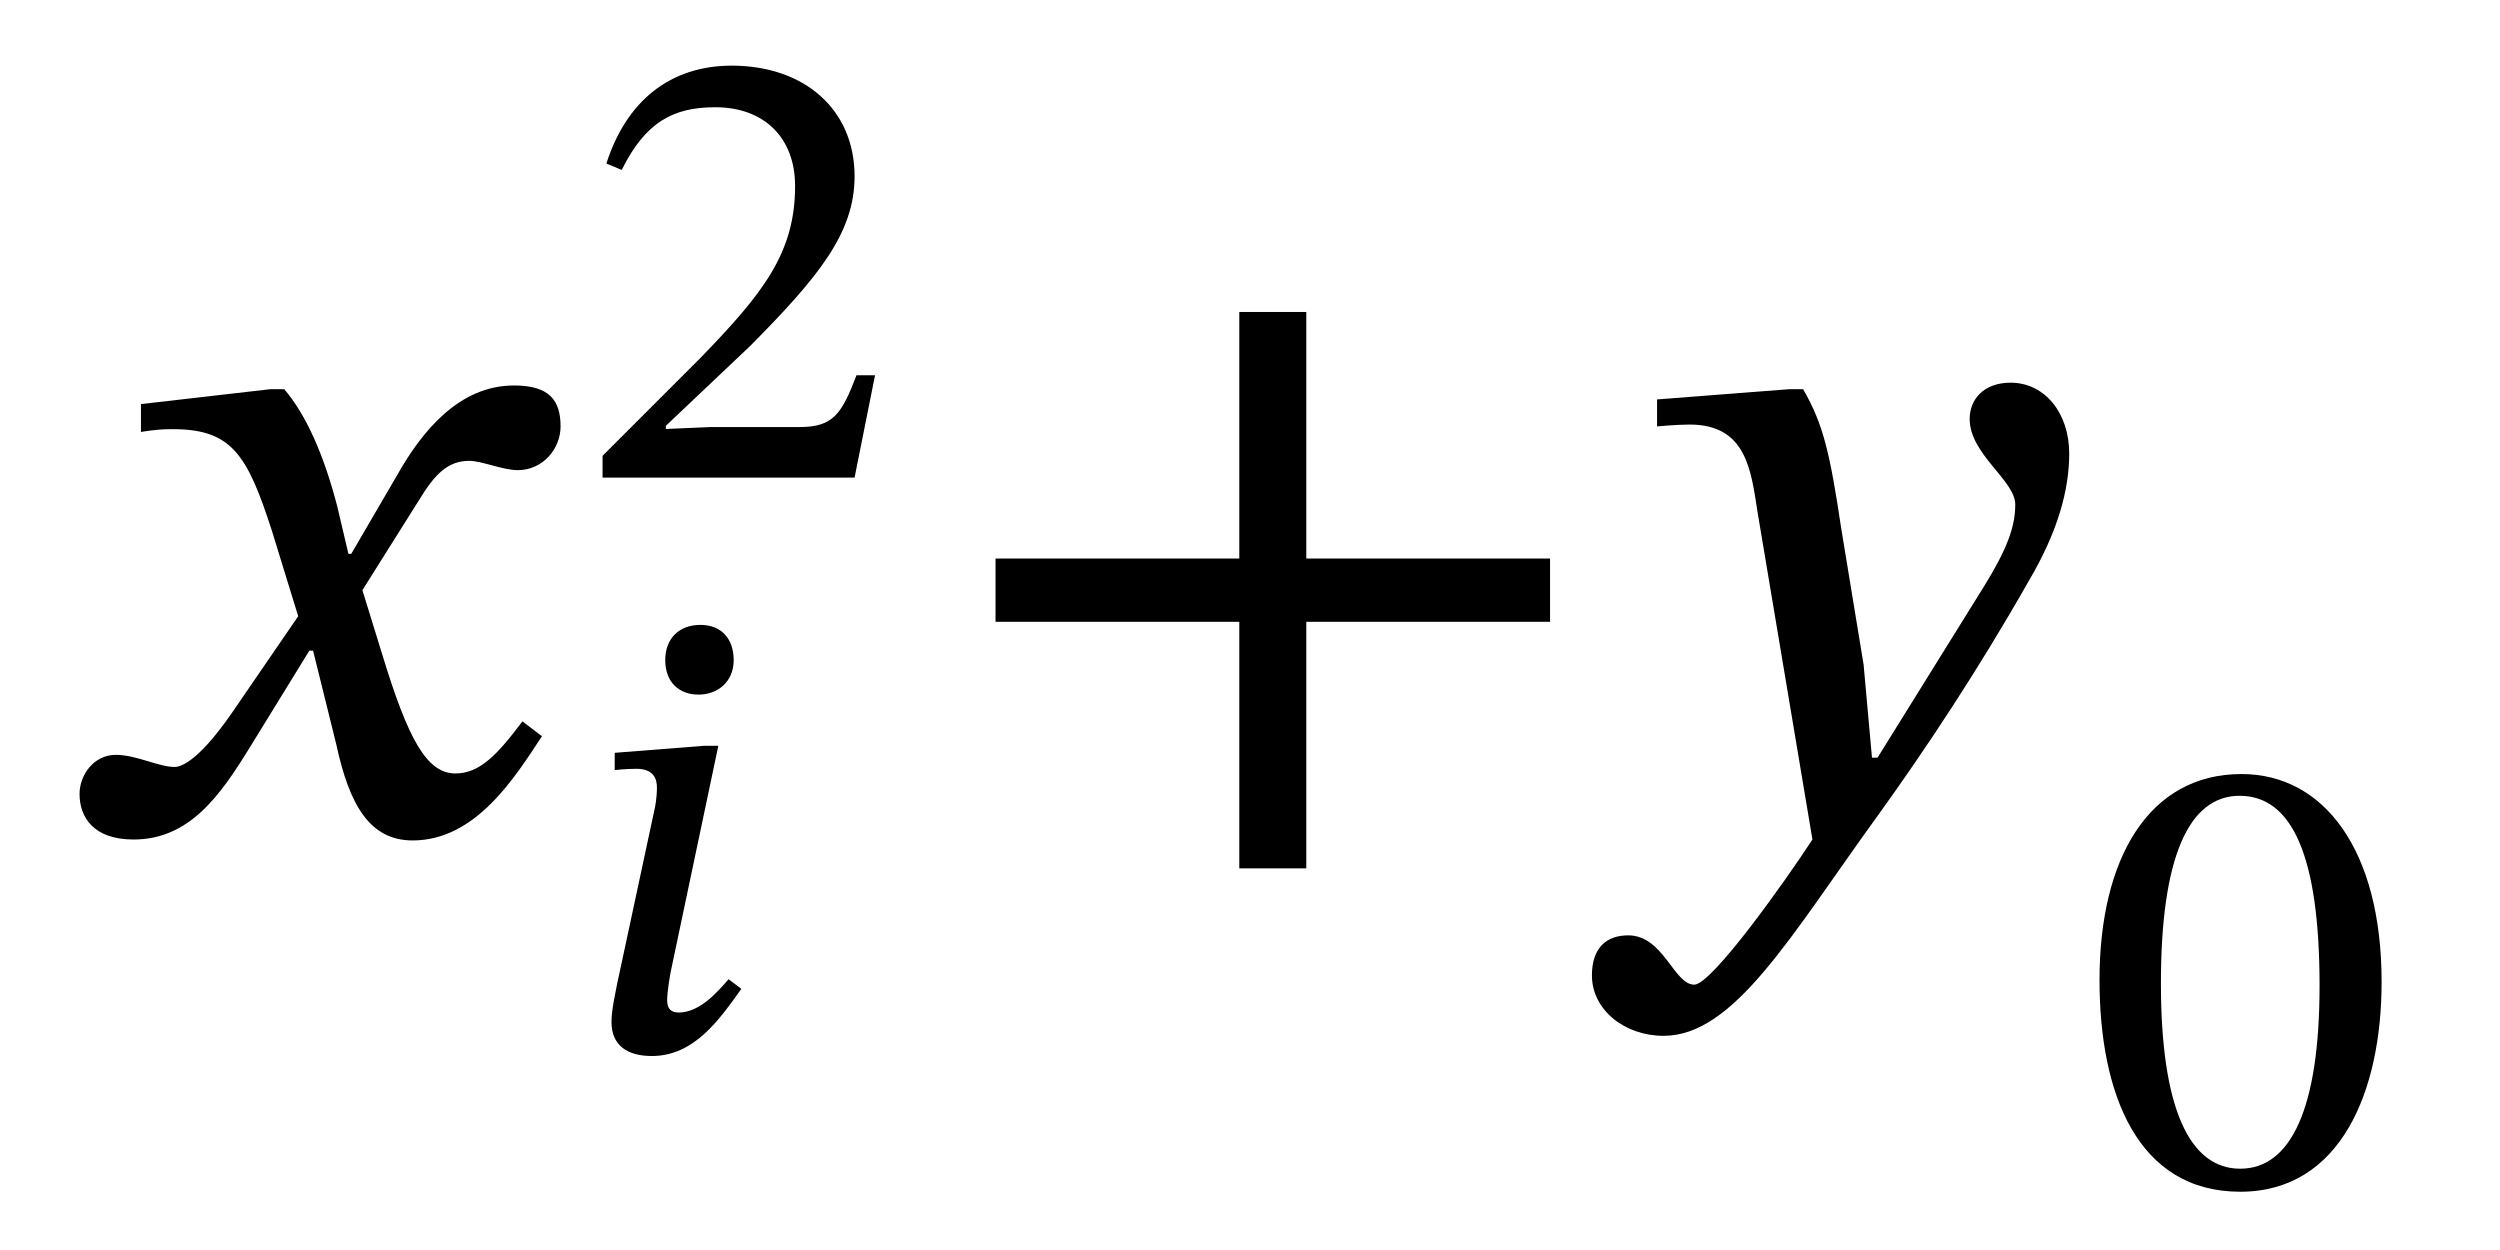
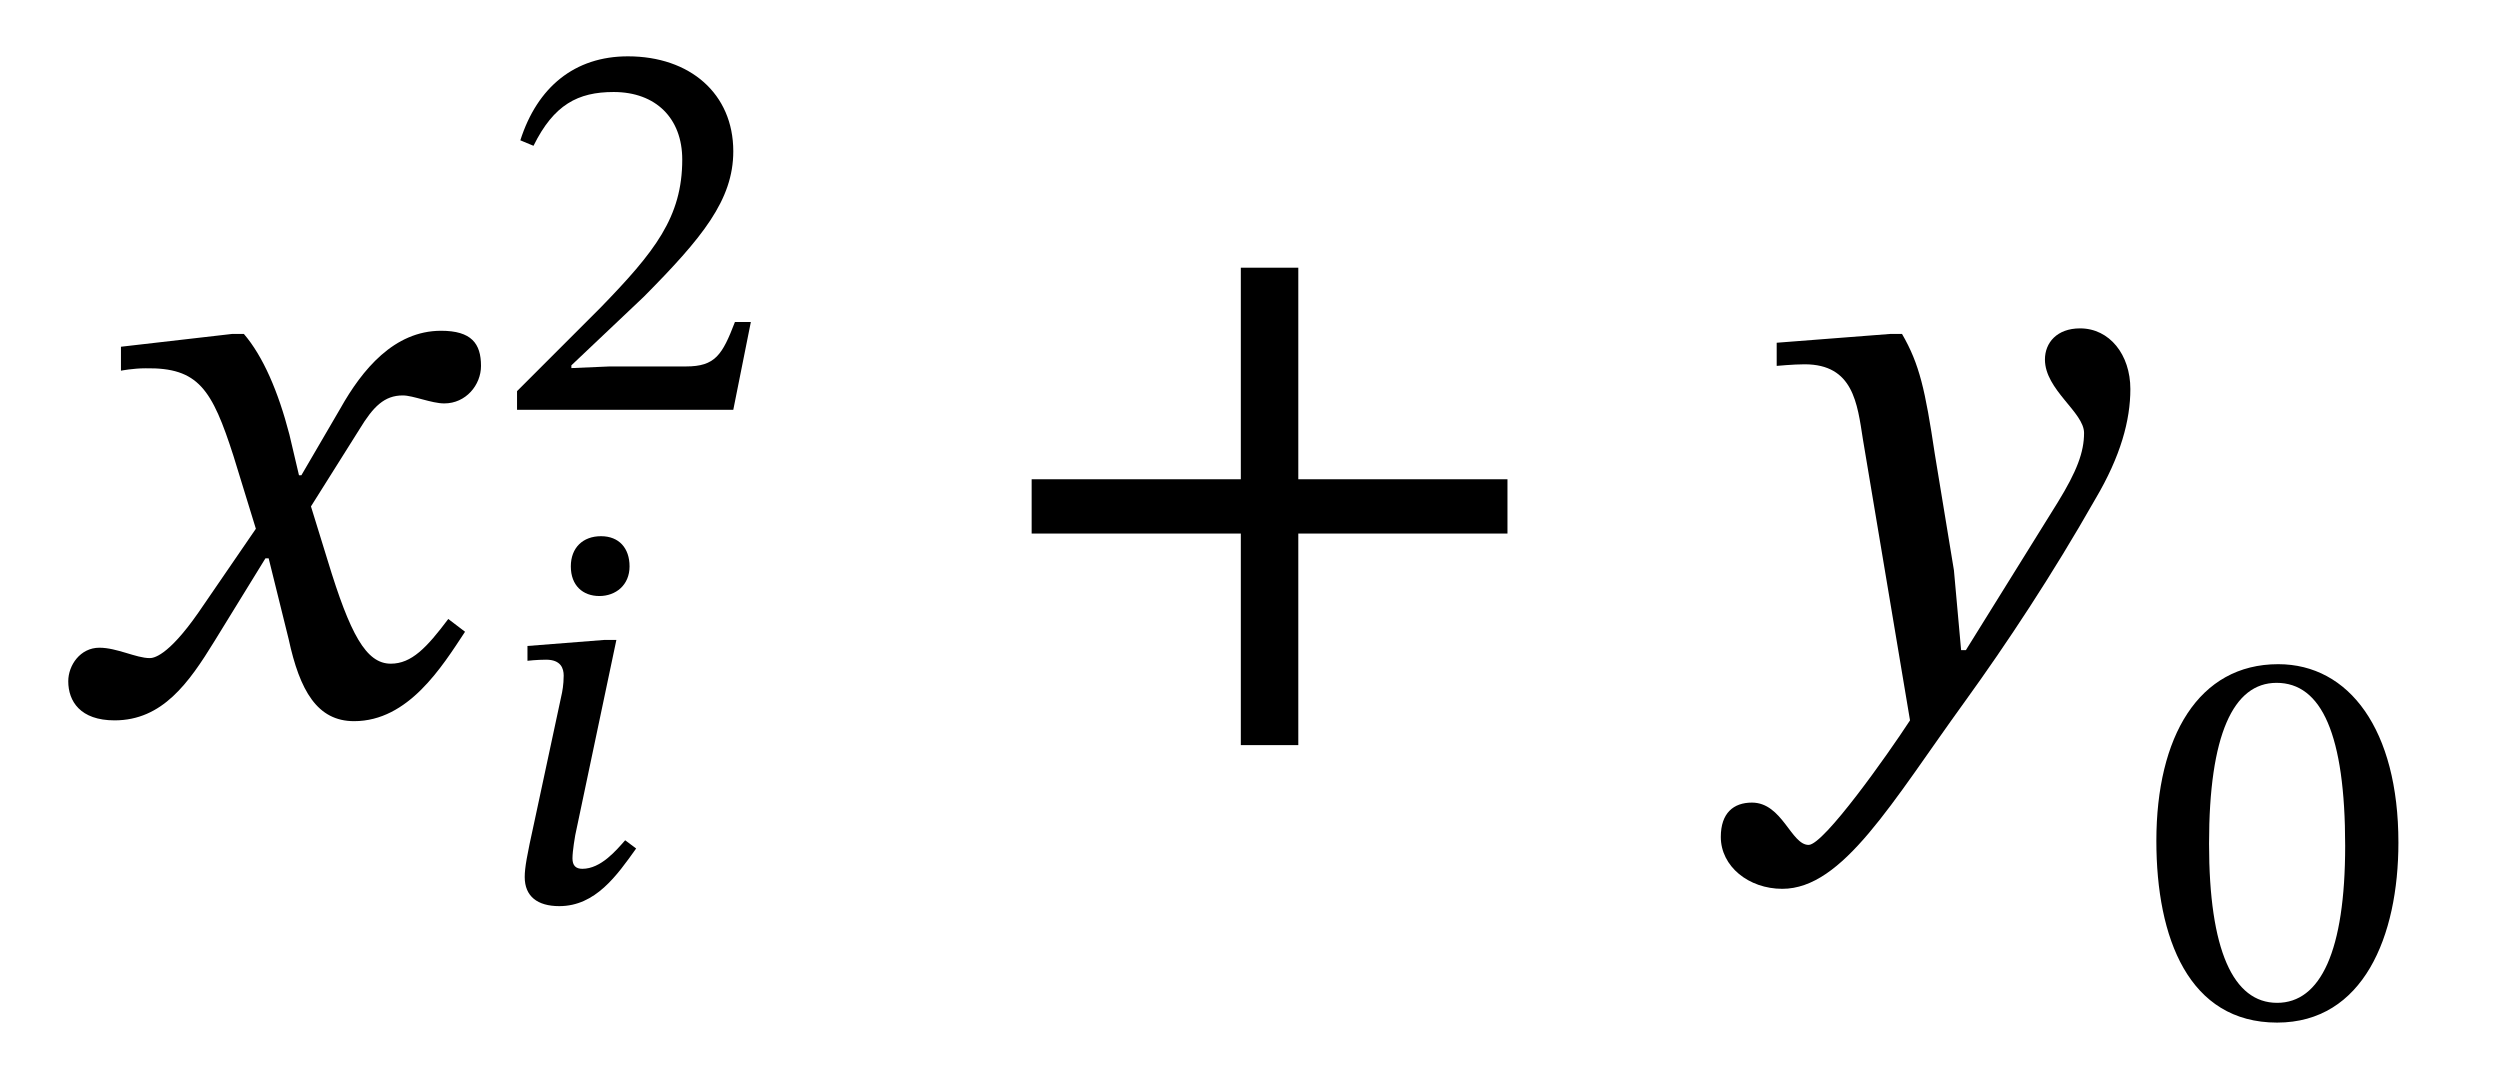
- <svg xmlns="http://www.w3.org/2000/svg" viewBox="0 0 85.984 42.992" width="85.984" height="42.992">
+ <svg xmlns="http://www.w3.org/2000/svg" viewBox="0 0 100.206 42.992" width="100.206" height="42.992">
  <g transform="translate(2 28.586)" fill="black">
    <path transform="translate(0 0) scale(0.032 -0.032)" d="M315 298L312 298L300 349C286 403 267 447 243 475L228 475L89 459L89 429C89 429 104 432 120 432C186 433 203 406 230 322L258 231L186 126C147 70 129 69 125 69C108 69 84 82 62 82C38 82 23 60 23 40C23 15 38 -9 81 -9C141 -9 174 38 206 90L270 194L274 194L299 93C313 28 335 -10 381 -10C449 -10 491 58 520 102L499 118C472 82 453 62 427 62C396 62 376 99 348 191L327 259L388 356C405 384 419 398 442 398C455 398 478 388 494 388C521 388 540 411 540 435C540 463 528 479 490 479C431 479 391 430 364 382Z" />
    <path transform="translate(17.888 -12.16) scale(0.022 -0.022)" d="M464 160L435 160C412 100 399 79 346 79L207 79L137 76L137 81L269 206C375 313 432 382 432 471C432 576 353 644 240 644C143 644 75 588 44 491L68 481C105 556 149 579 214 579C291 579 339 531 339 456C339 351 289 288 190 186L38 34L38 0L432 0Z" />
    <path transform="translate(17.888 7.536) scale(0.022 -0.022)" d="M219 476L197 476L57 465L57 438C57 438 74 440 91 440C118 440 123 424 123 411C123 394 120 380 120 380L69 142C56 83 52 61 52 44C52 9 75 -9 115 -9C181 -9 220 47 255 96L235 111C219 93 191 59 157 59C145 59 139 65 139 78C139 92 144 120 144 120ZM243 610C243 643 224 665 191 665C158 665 136 644 136 610C136 575 158 556 188 556C218 556 243 576 243 610Z" />
-     <path transform="translate(30.256 0) scale(0.032 -0.032)" d="M658 225L658 293L396 293L396 558L324 558L324 293L62 293L62 225L324 225L324 -40L396 -40L396 225Z" />
-     <path transform="translate(53.296 0) scale(0.032 -0.032)" d="M251 325C239 405 232 437 210 475L195 475L53 464L53 435C53 435 74 437 88 437C149 437 154 388 161 343L220 -9C192 -52 112 -165 93 -165C71 -165 60 -112 22 -112C-1 -112 -17 -125 -17 -155C-17 -192 18 -220 60 -220C136 -220 197 -112 289 15C341 87 398 173 452 268C484 322 496 367 496 406C496 449 470 482 433 482C404 482 389 464 389 443C389 405 438 377 438 351C438 327 429 303 405 264L290 79L284 79L275 179Z" />
-     <path transform="translate(69.616 12.16) scale(0.022 -0.022)" d="M468 317C468 523 378 642 249 642C104 642 27 510 27 320C27 143 86 -11 247 -11C404 -11 468 146 468 317ZM371 311C371 119 326 25 247 25C167 25 123 121 123 315C123 513 167 608 246 608C328 608 371 514 371 311Z" />
+     <path transform="translate(37.367 0) scale(0.032 -0.032)" d="M658 225L658 293L396 293L396 558L324 558L324 293L62 293L62 225L324 225L324 -40L396 -40L396 225Z" />
+     <path transform="translate(67.518 0) scale(0.032 -0.032)" d="M251 325C239 405 232 437 210 475L195 475L53 464L53 435C53 435 74 437 88 437C149 437 154 388 161 343L220 -9C192 -52 112 -165 93 -165C71 -165 60 -112 22 -112C-1 -112 -17 -125 -17 -155C-17 -192 18 -220 60 -220C136 -220 197 -112 289 15C341 87 398 173 452 268C484 322 496 367 496 406C496 449 470 482 433 482C404 482 389 464 389 443C389 405 438 377 438 351C438 327 429 303 405 264L290 79L284 79L275 179Z" />
+     <path transform="translate(83.838 12.16) scale(0.022 -0.022)" d="M468 317C468 523 378 642 249 642C104 642 27 510 27 320C27 143 86 -11 247 -11C404 -11 468 146 468 317ZM371 311C371 119 326 25 247 25C167 25 123 121 123 315C123 513 167 608 246 608C328 608 371 514 371 311Z" />
  </g>
</svg>
